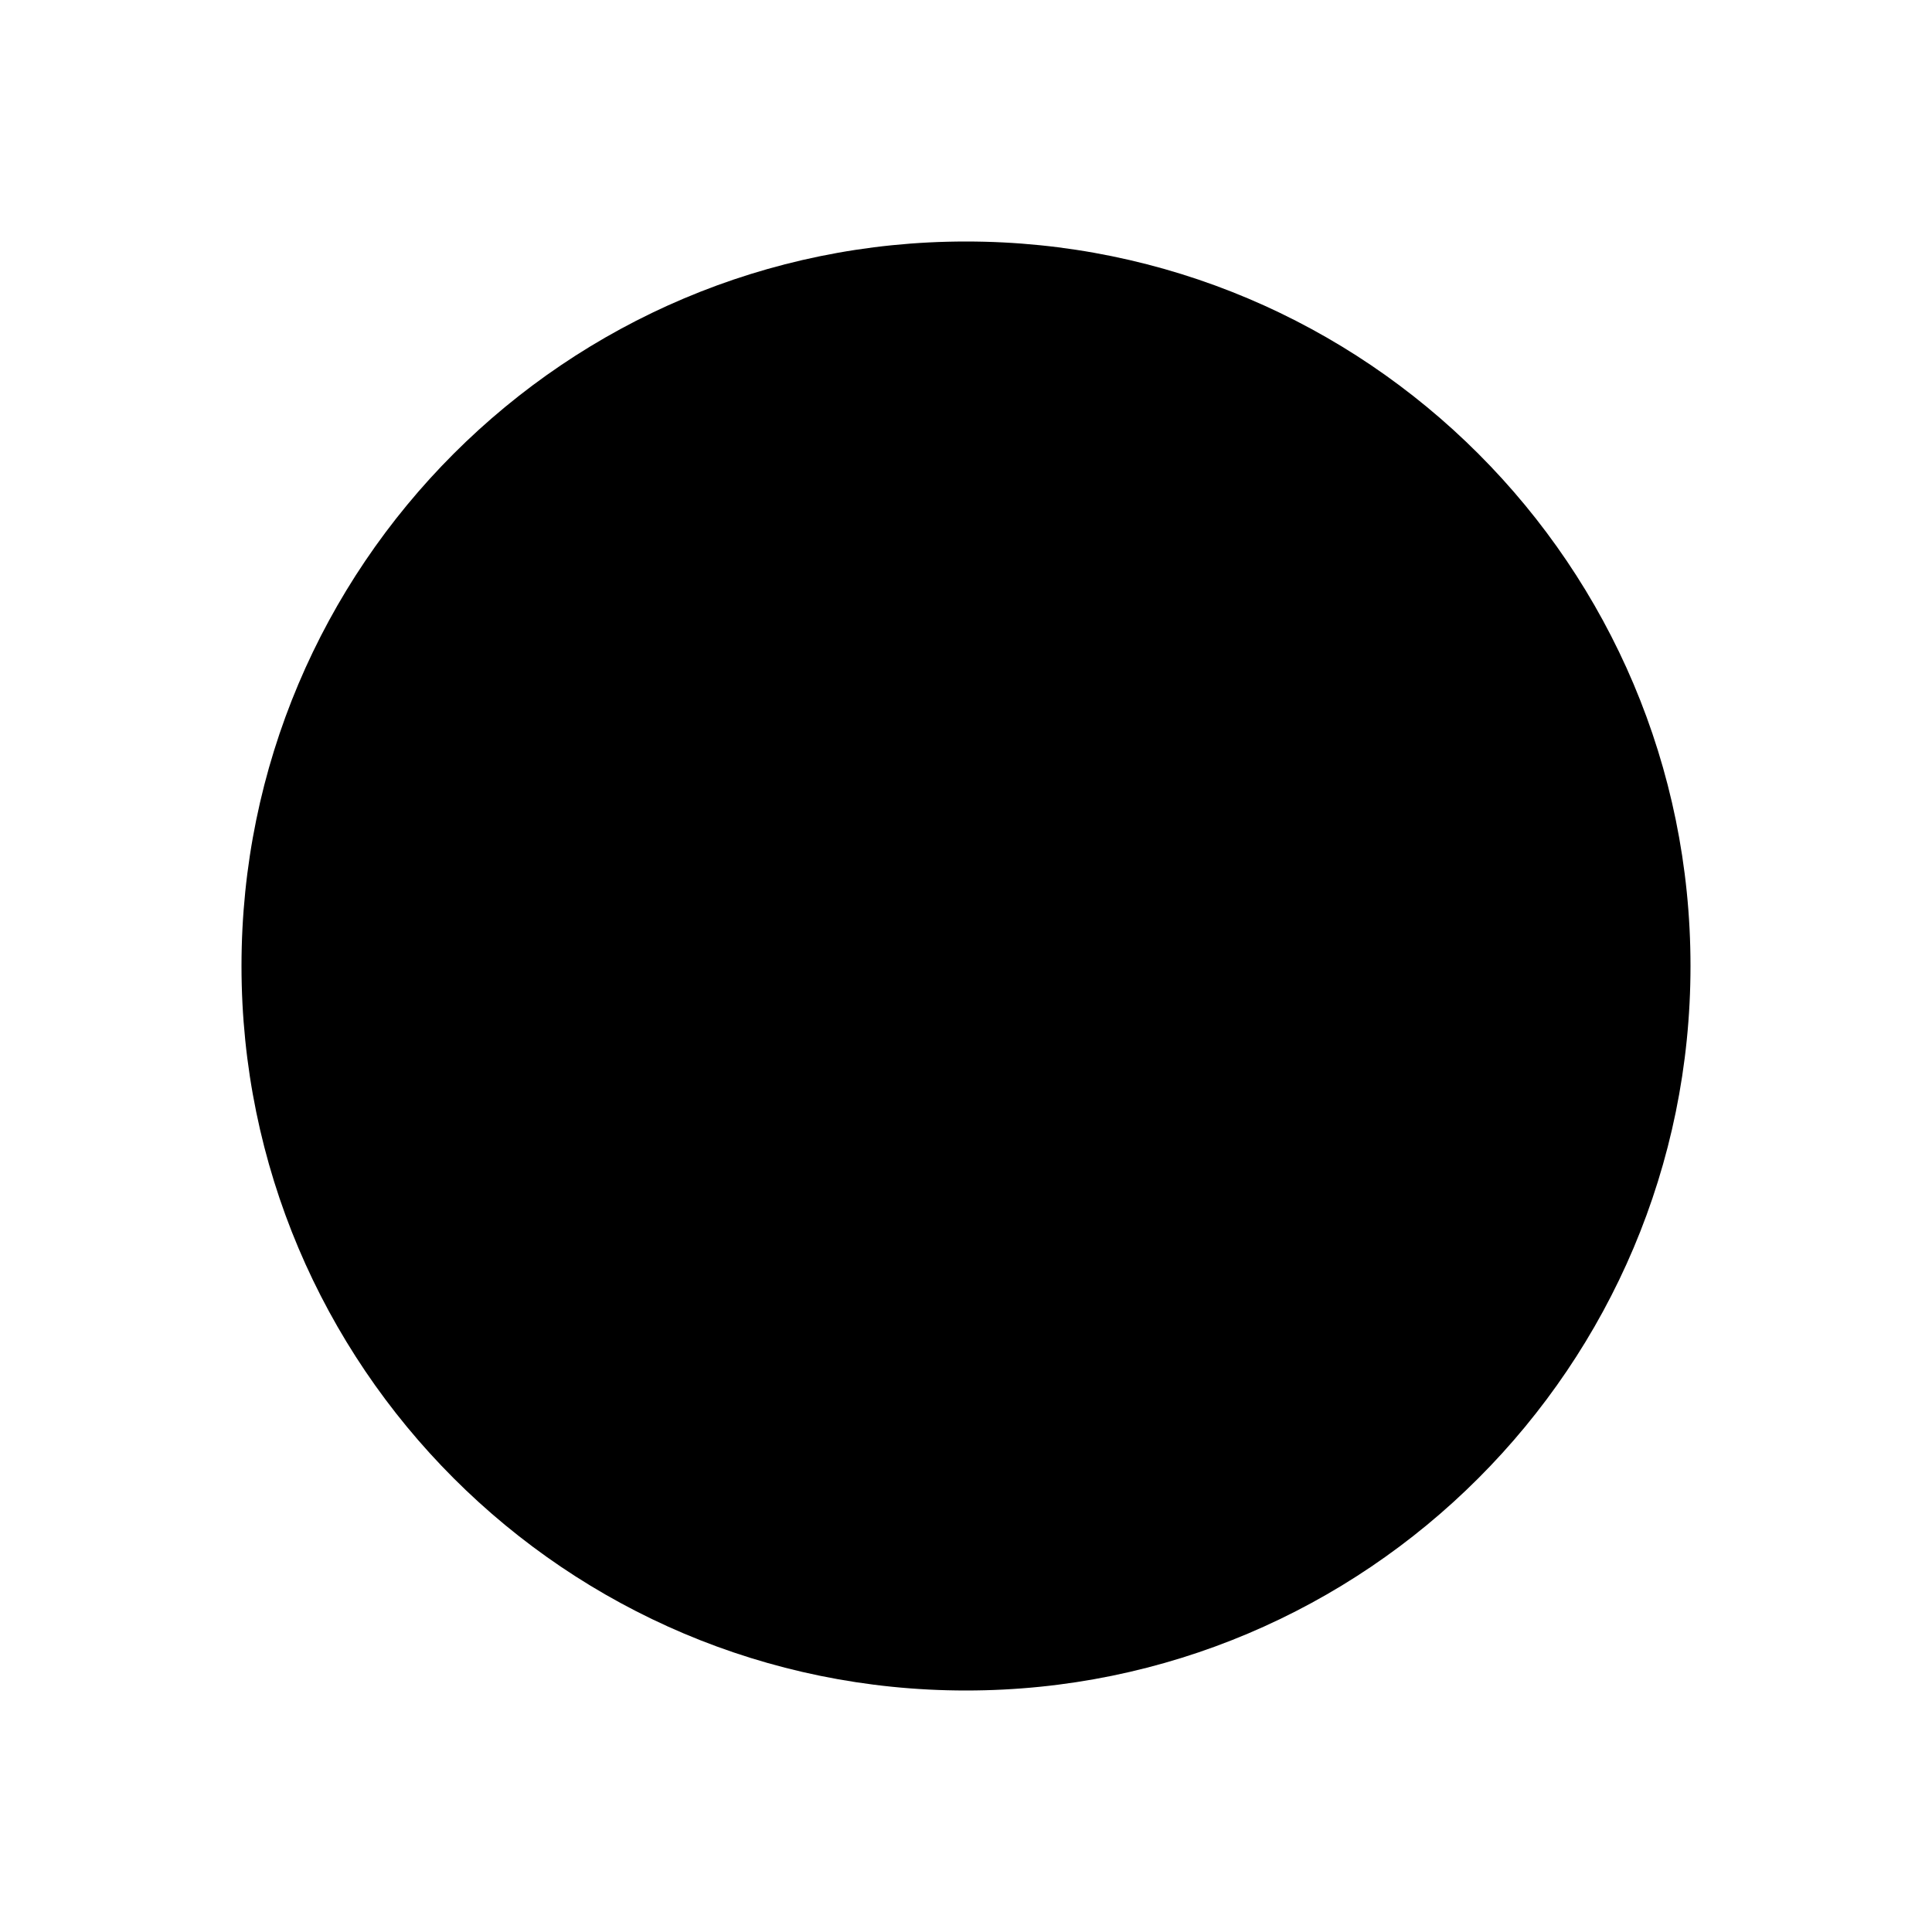
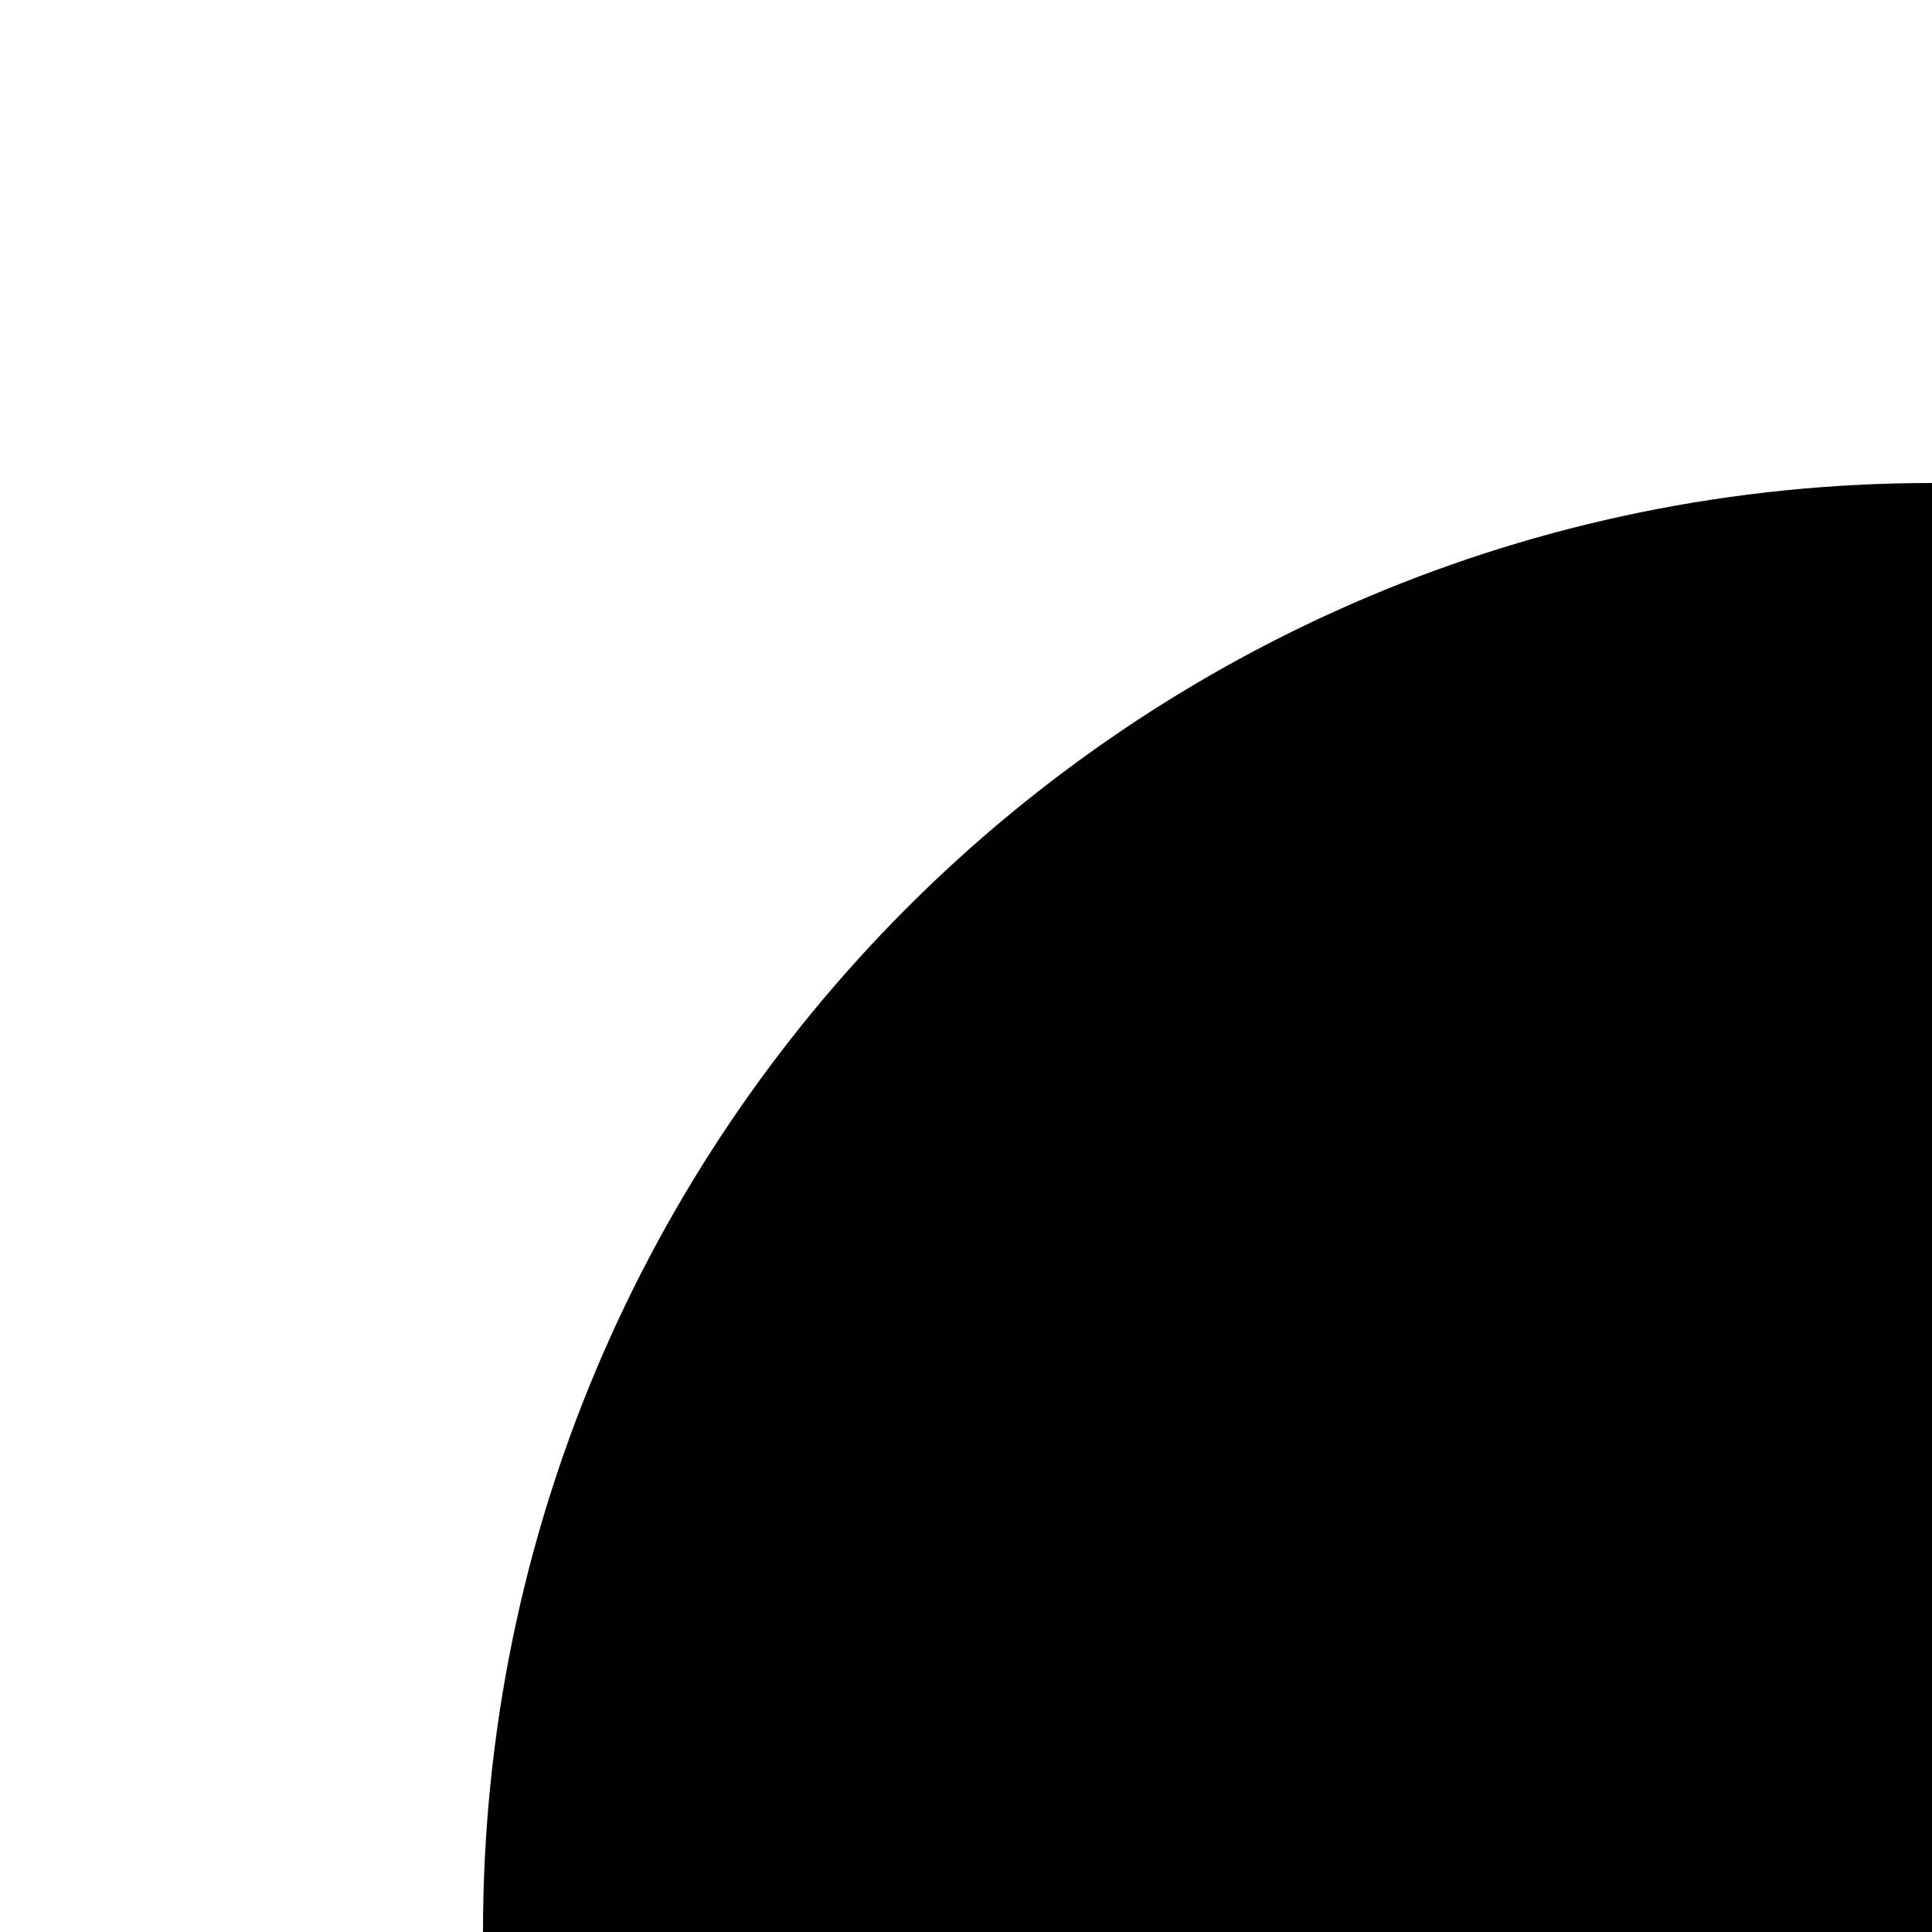
- <svg xmlns="http://www.w3.org/2000/svg" stroke-linecap="round" stroke-linejoin="round">
+ <svg xmlns="http://www.w3.org/2000/svg" width="1em" height="1em" stroke-linecap="round" stroke-linejoin="round">
  <path stroke="none" d="M0 0h24v24H0z" fill="none" />
  <line x1="8" y1="20" x2="12" y2="11" />
  <path d="M10.7 14c.437 1.263 1.43 2 2.55 2c2.071 0 3.75 -1.554 3.75 -4a5 5 0 1 0 -9.7 1.7" />
  <circle cx="12" cy="12" r="9" />
</svg>
